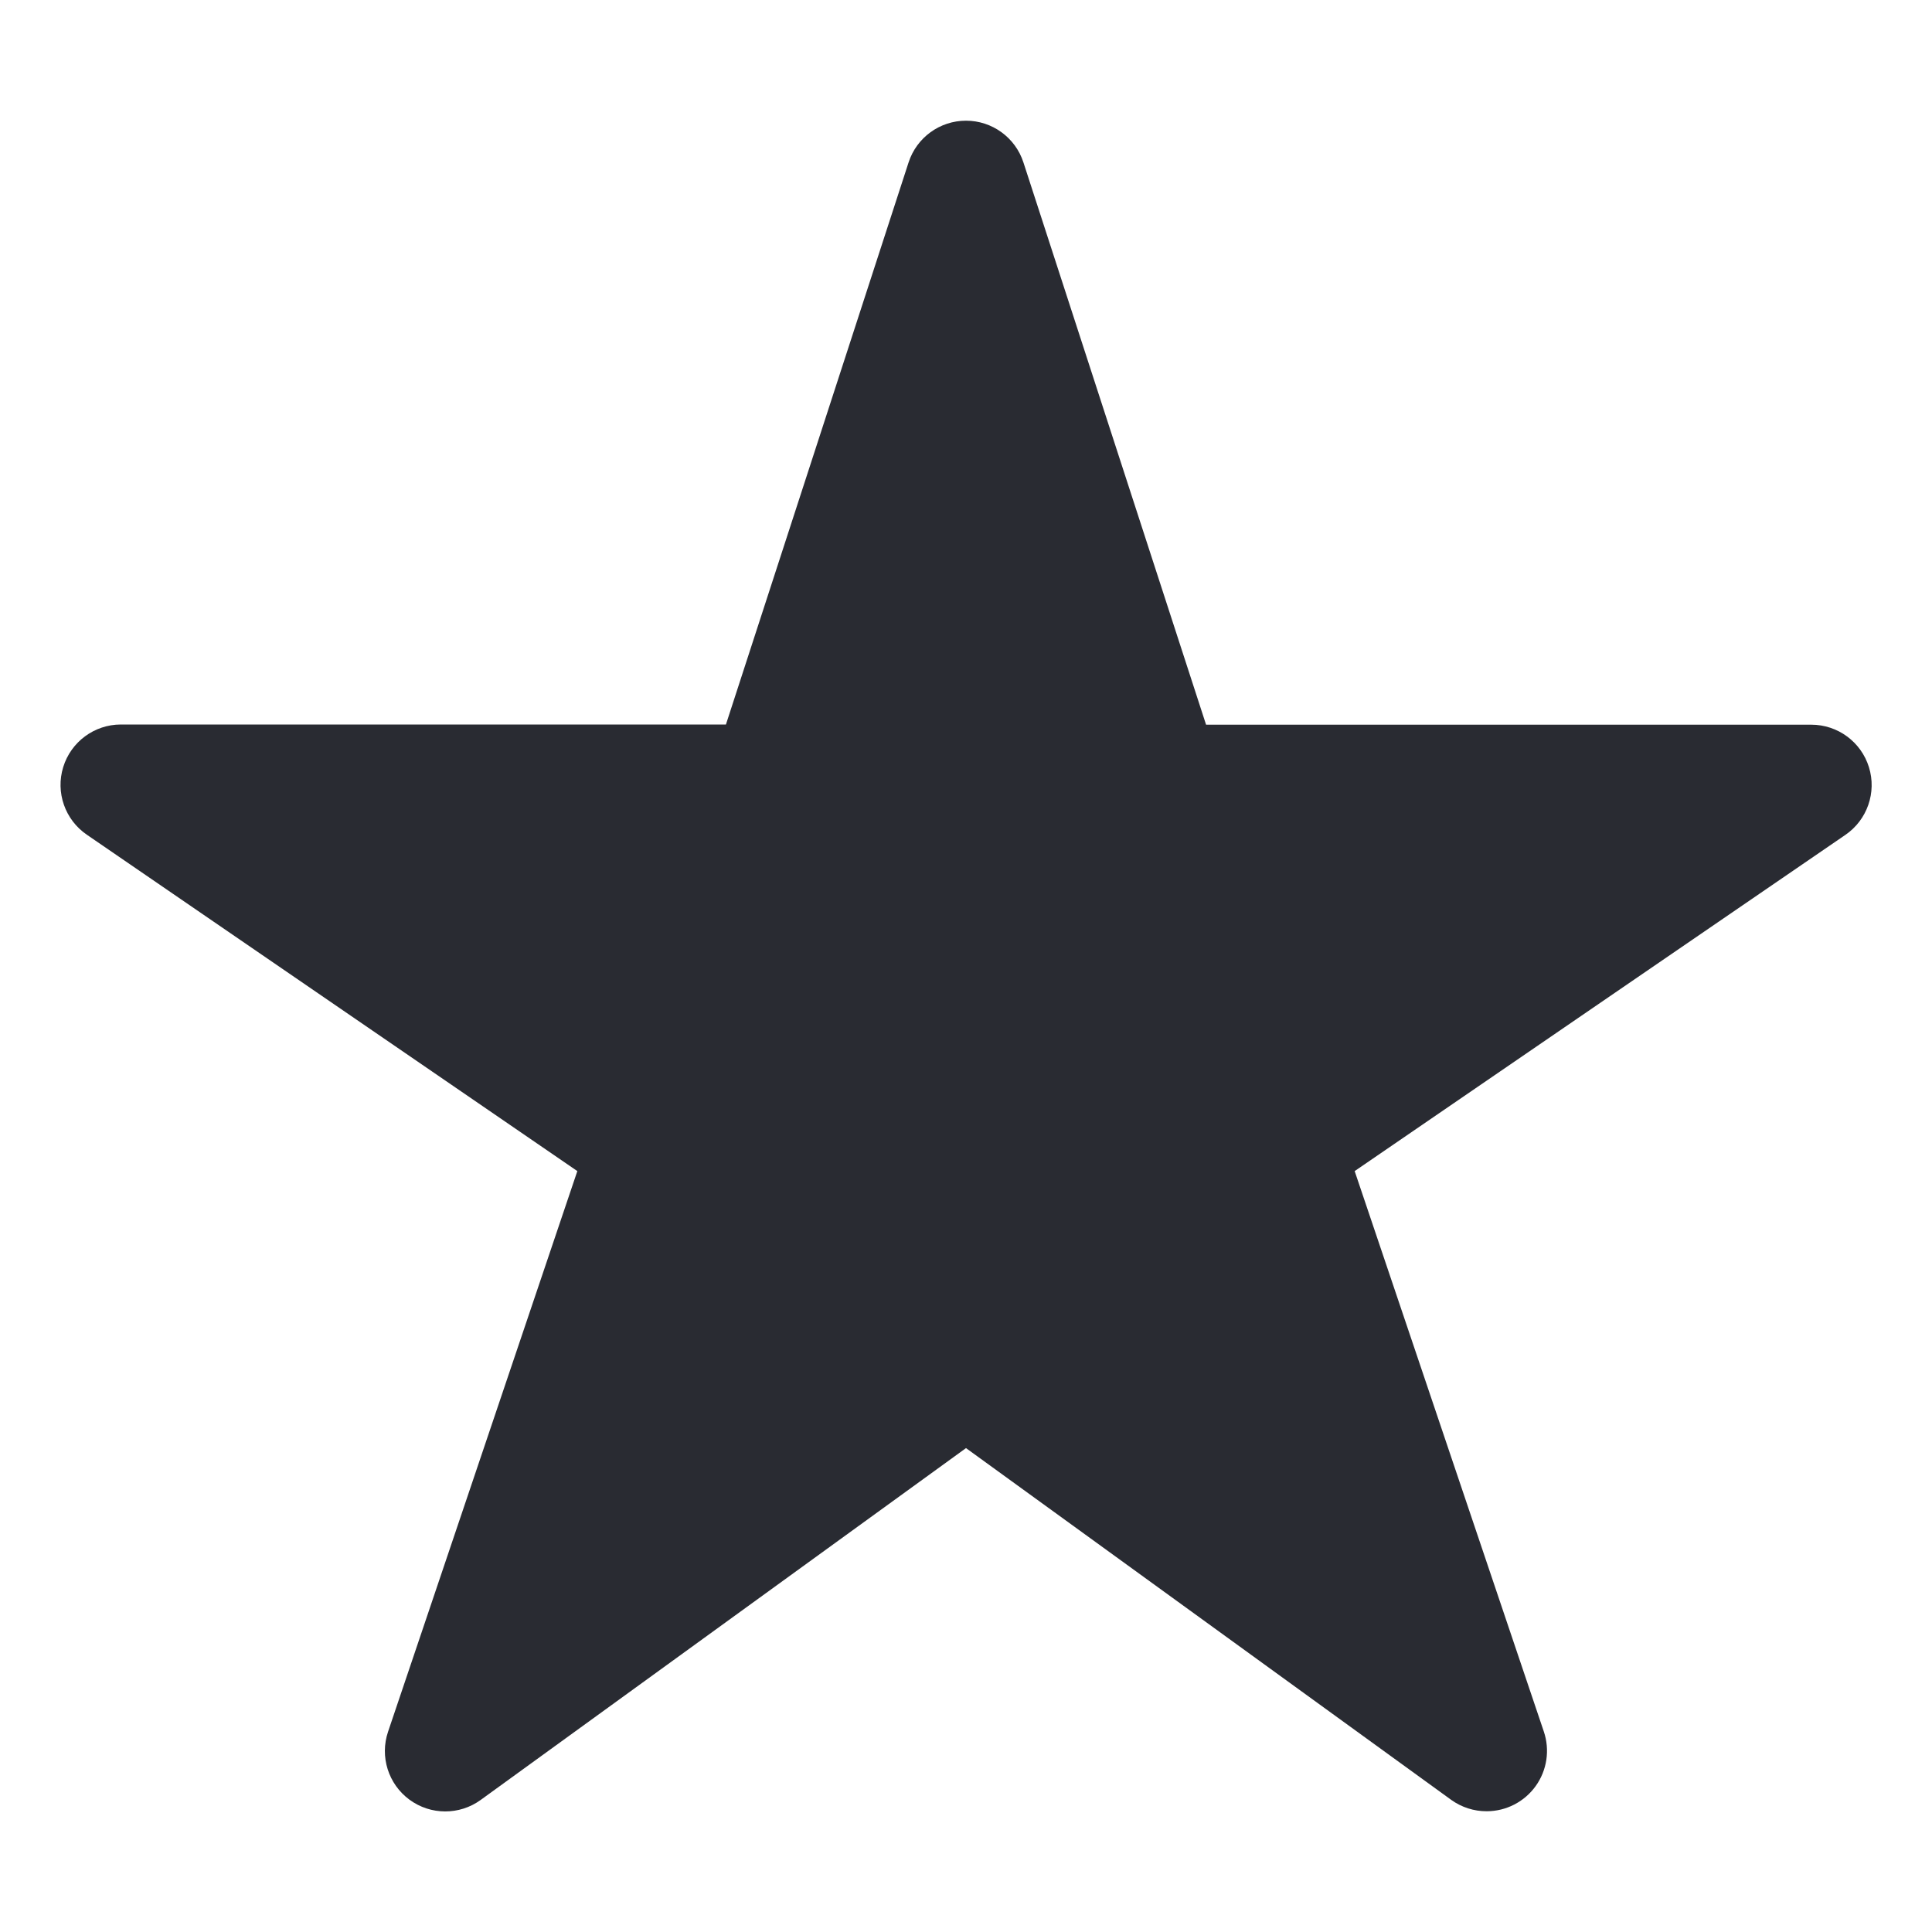
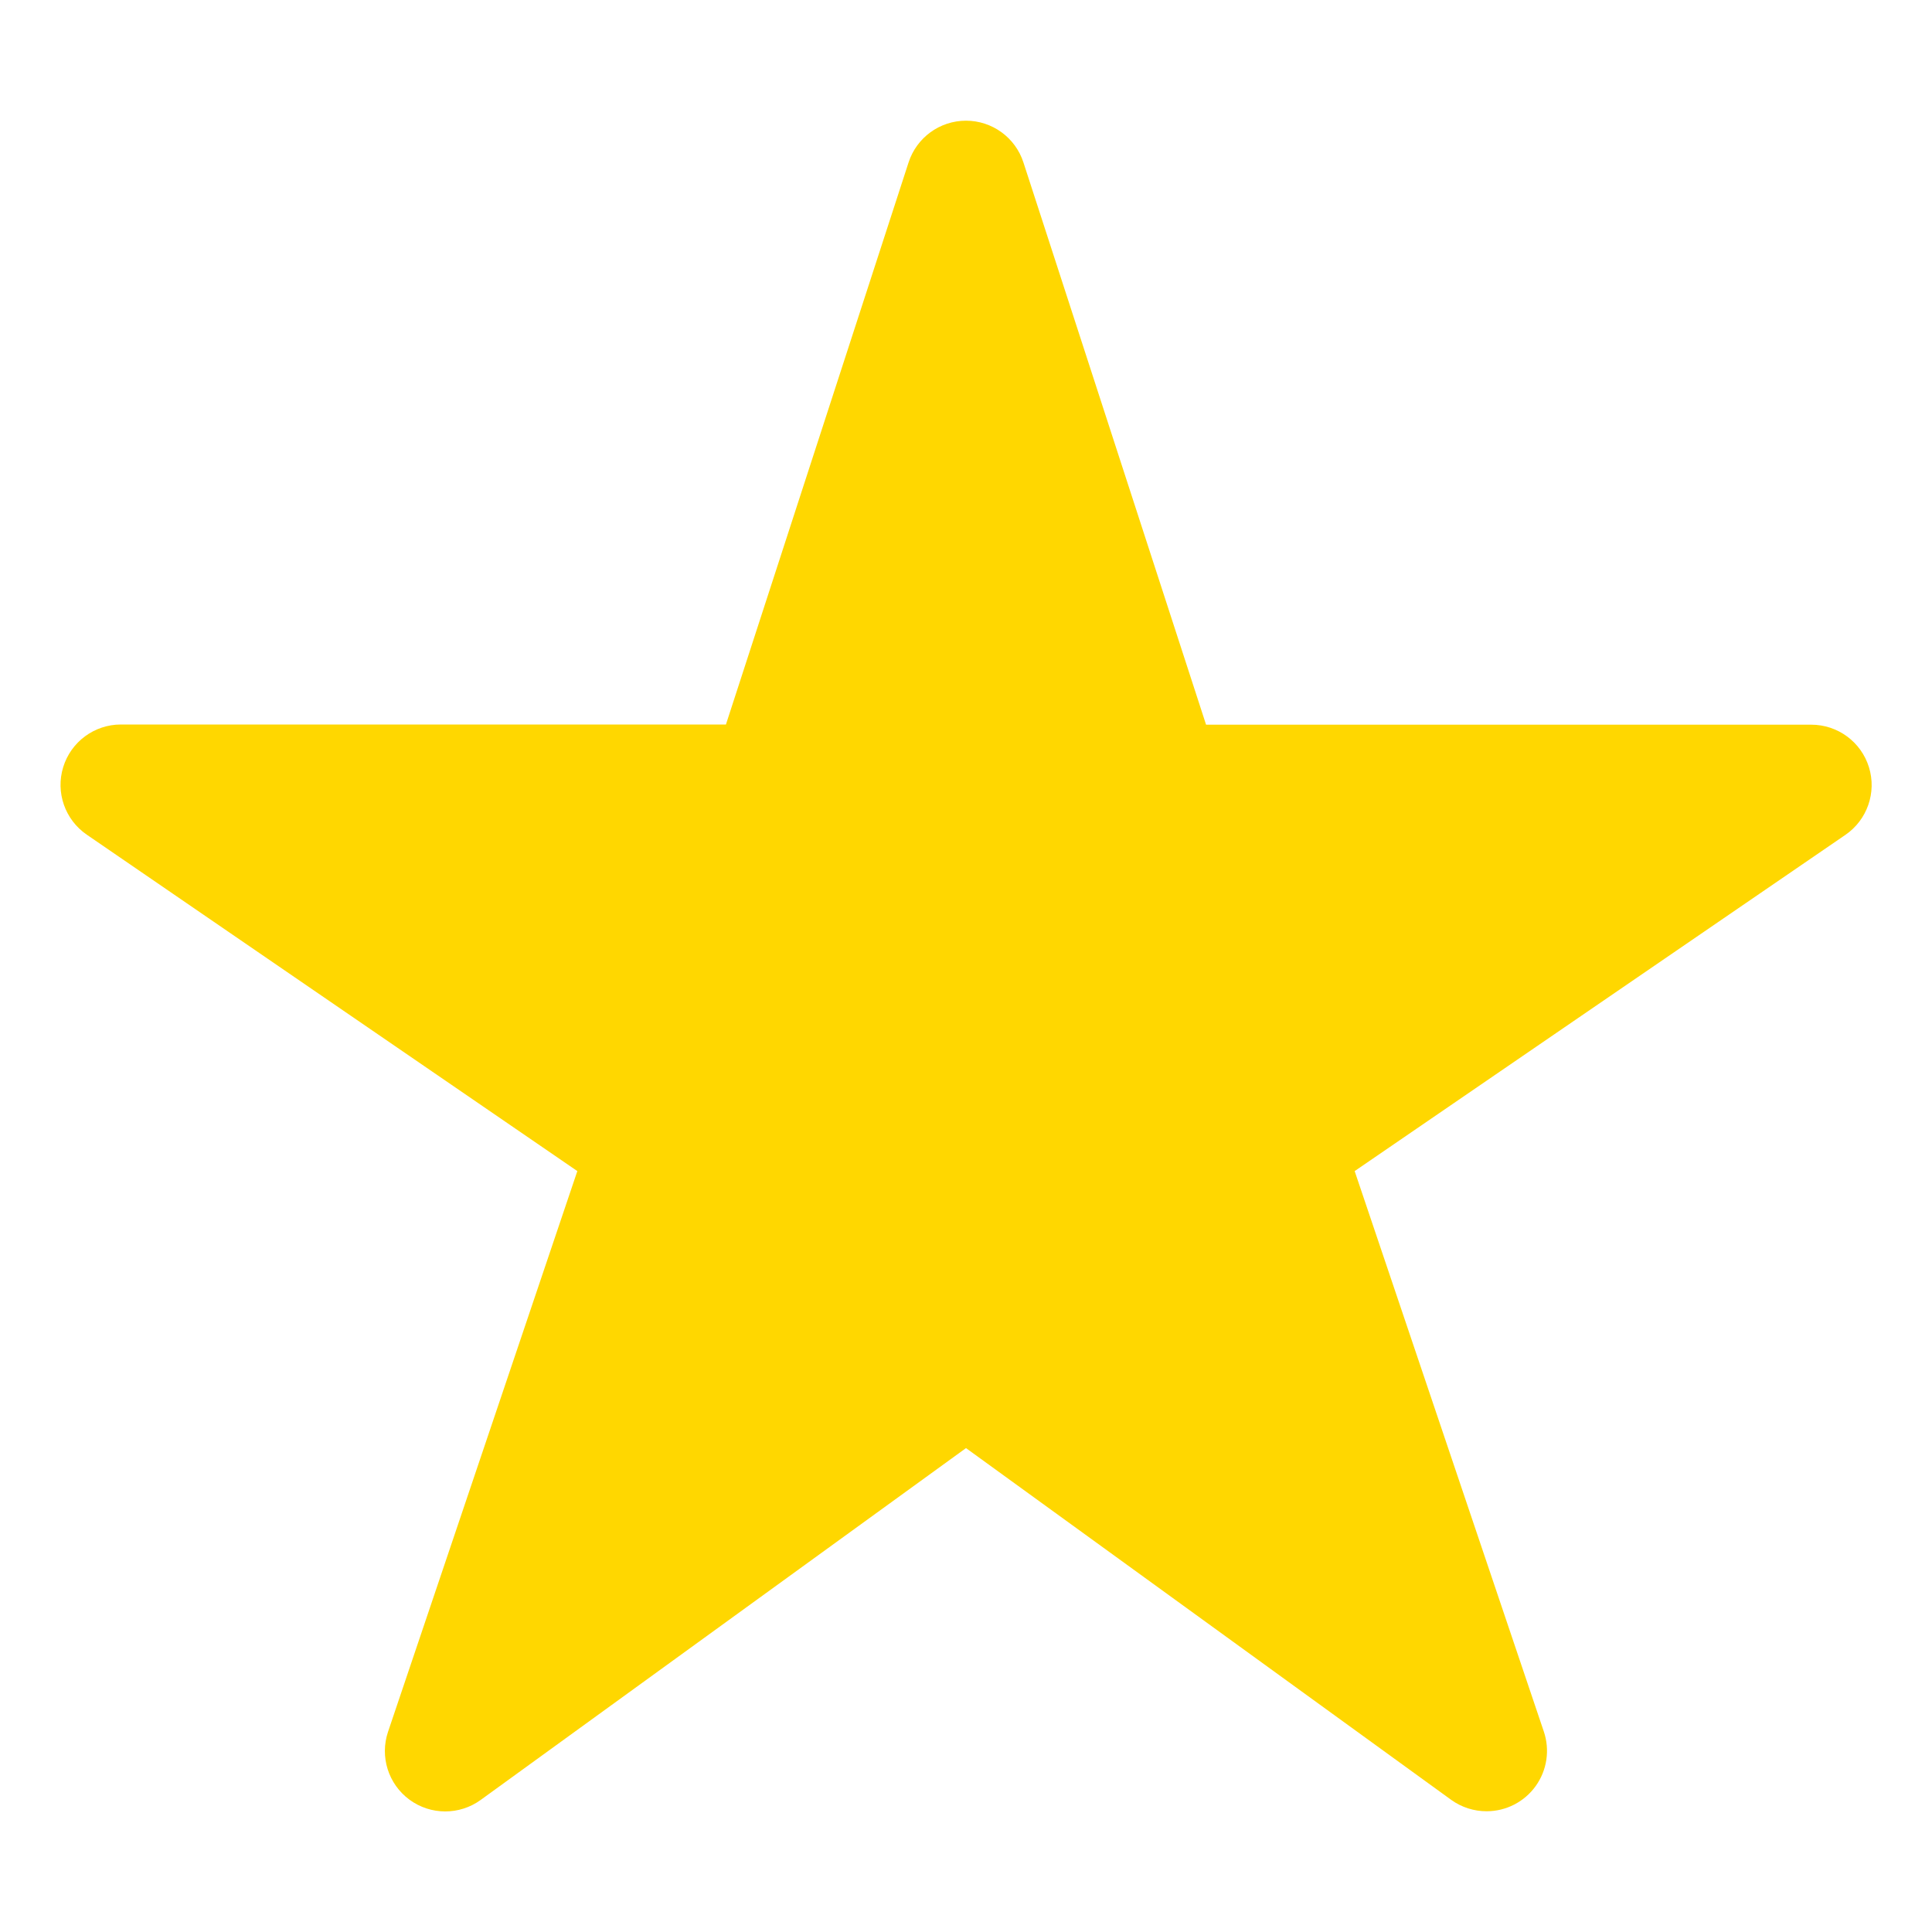
<svg xmlns="http://www.w3.org/2000/svg" class="ionicon" viewBox="0 0 512 512">
-   <path fill="#292b32" d="M394 480a16 16 0 01-9.39-3L256 383.76 127.39 477a16 16 0 01-24.55-18.08L153 310.35 23 221.2a16 16 0 019-29.2h160.38l48.4-148.95a16 16 0 0130.44 0l48.4 149H480a16 16 0 019.05 29.2L359 310.35l50.13 148.53A16 16 0 01394 480z" />
+   <path fill="gold" d="M394 480a16 16 0 01-9.39-3L256 383.76 127.39 477a16 16 0 01-24.55-18.08L153 310.35 23 221.2a16 16 0 019-29.2h160.38l48.4-148.95a16 16 0 0130.44 0l48.4 149H480a16 16 0 019.05 29.2L359 310.35l50.13 148.53A16 16 0 01394 480z" />
</svg>
